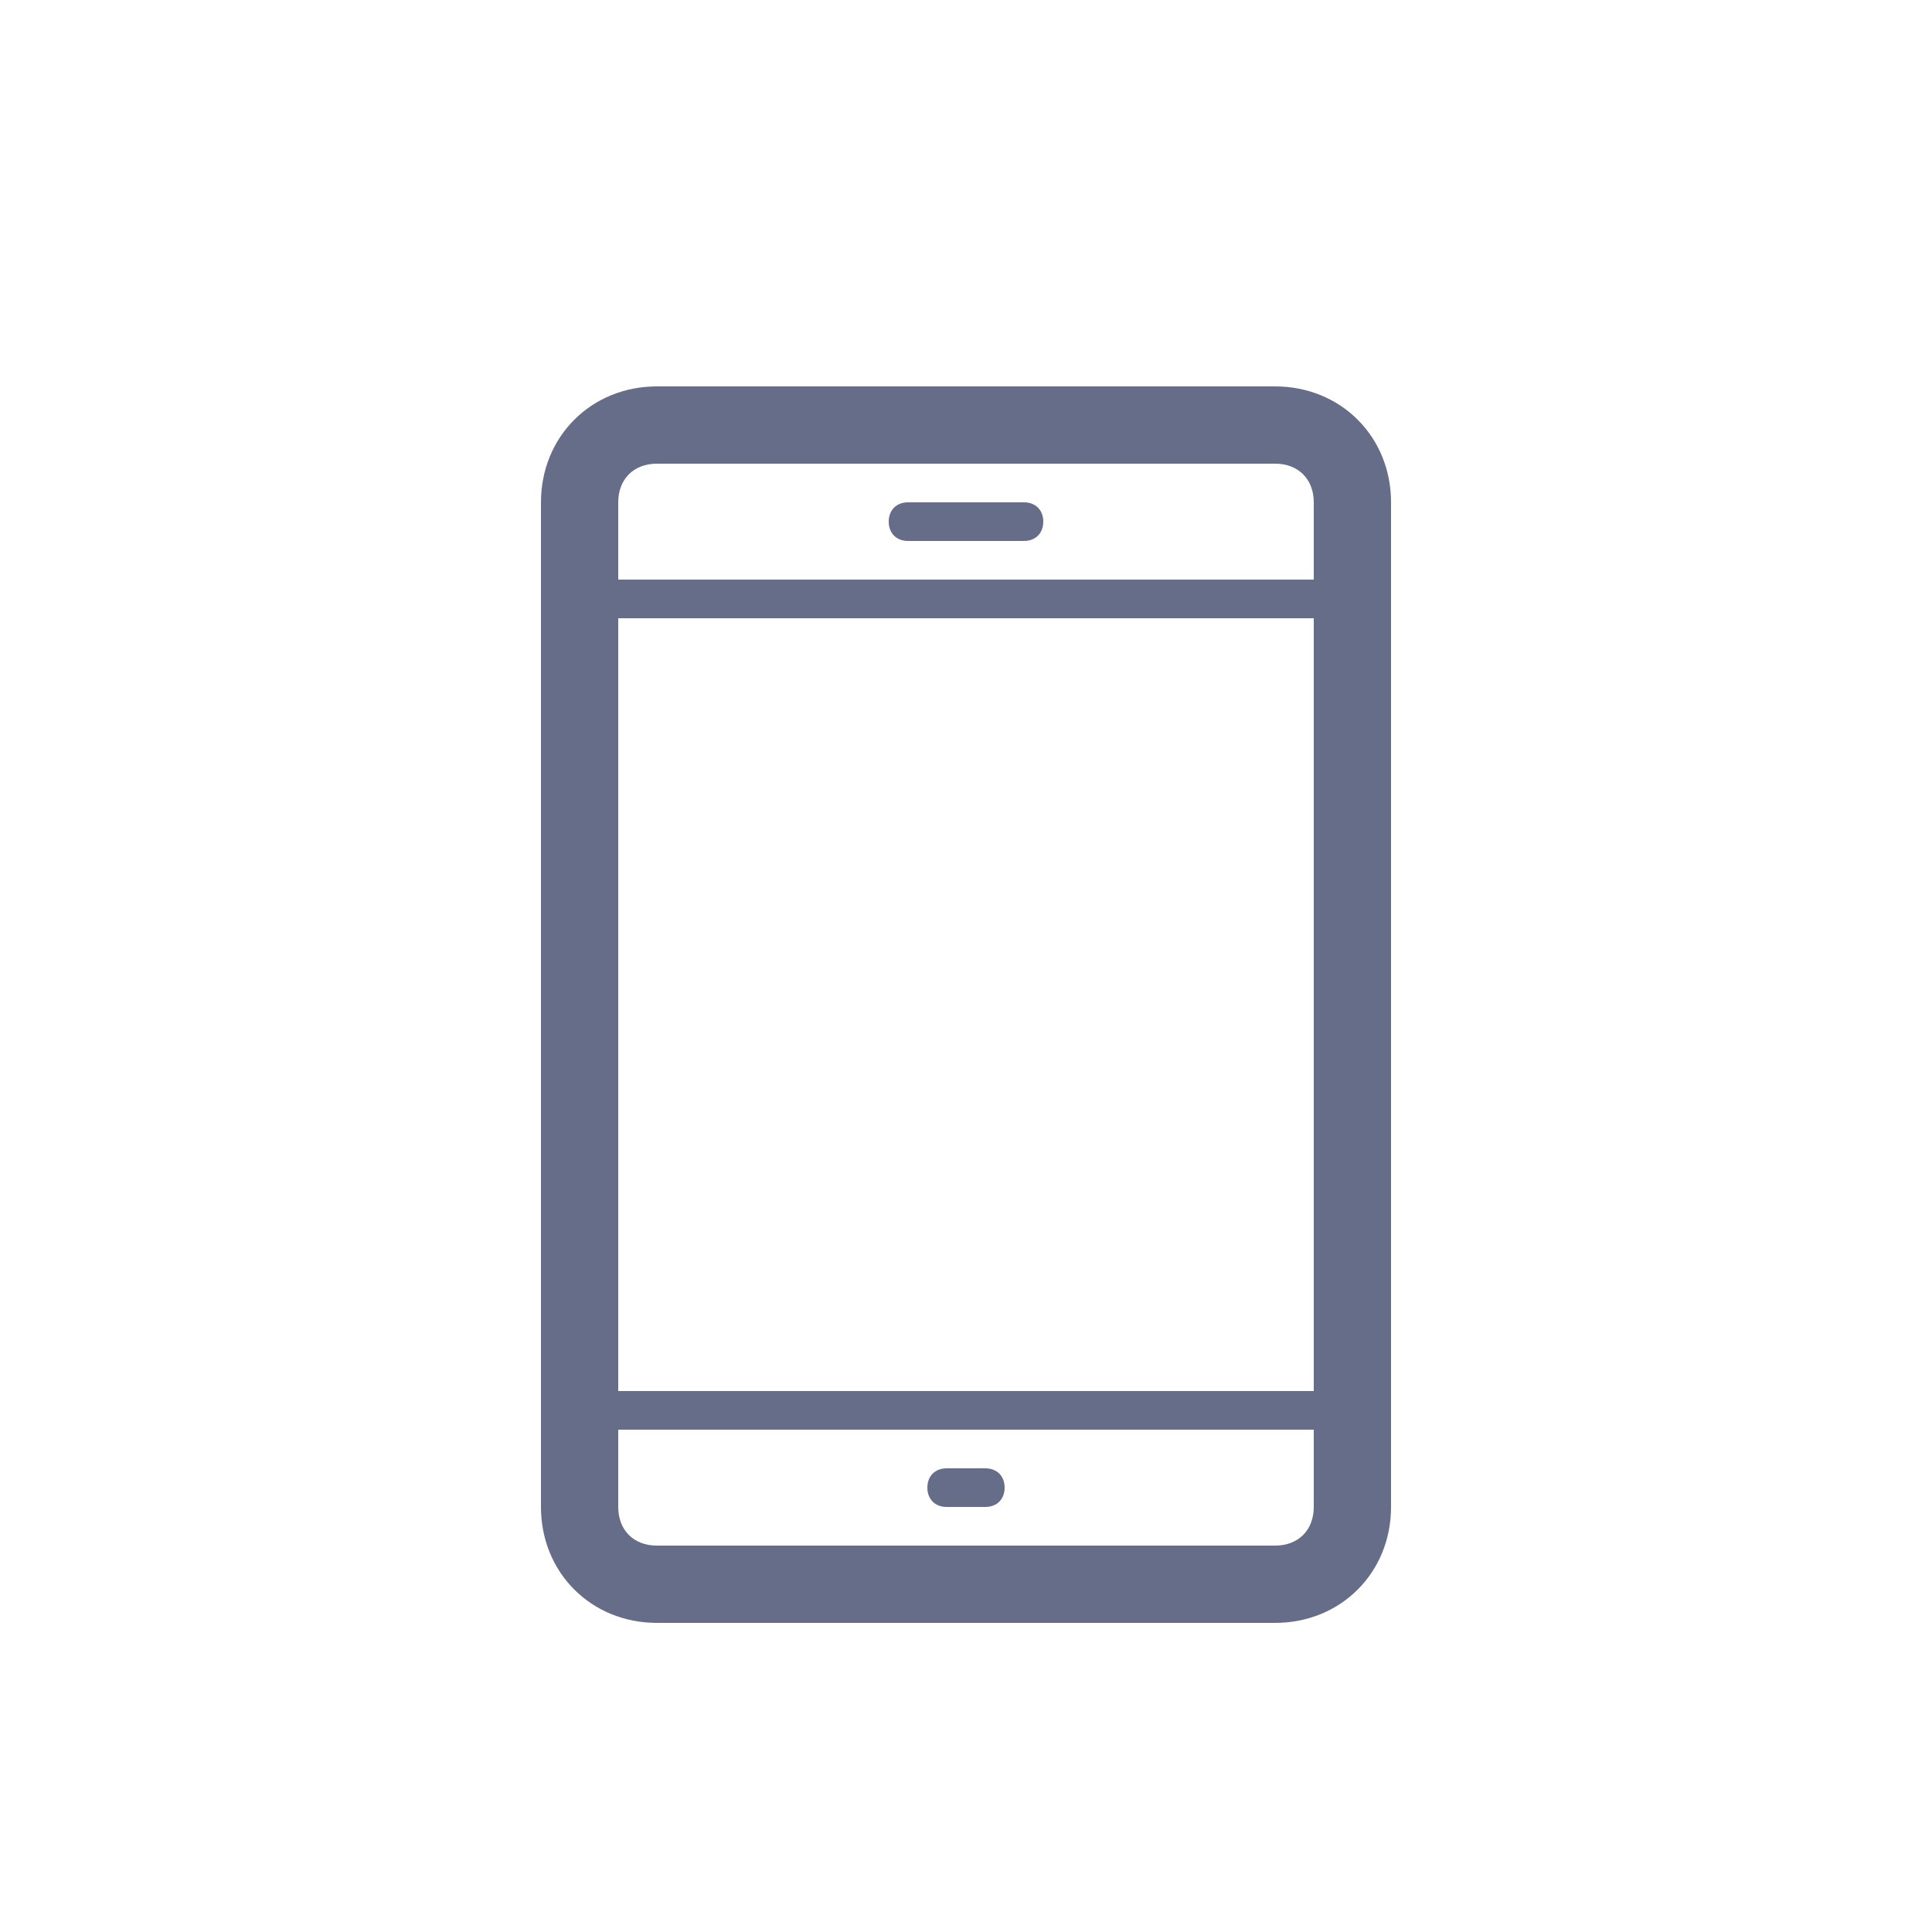
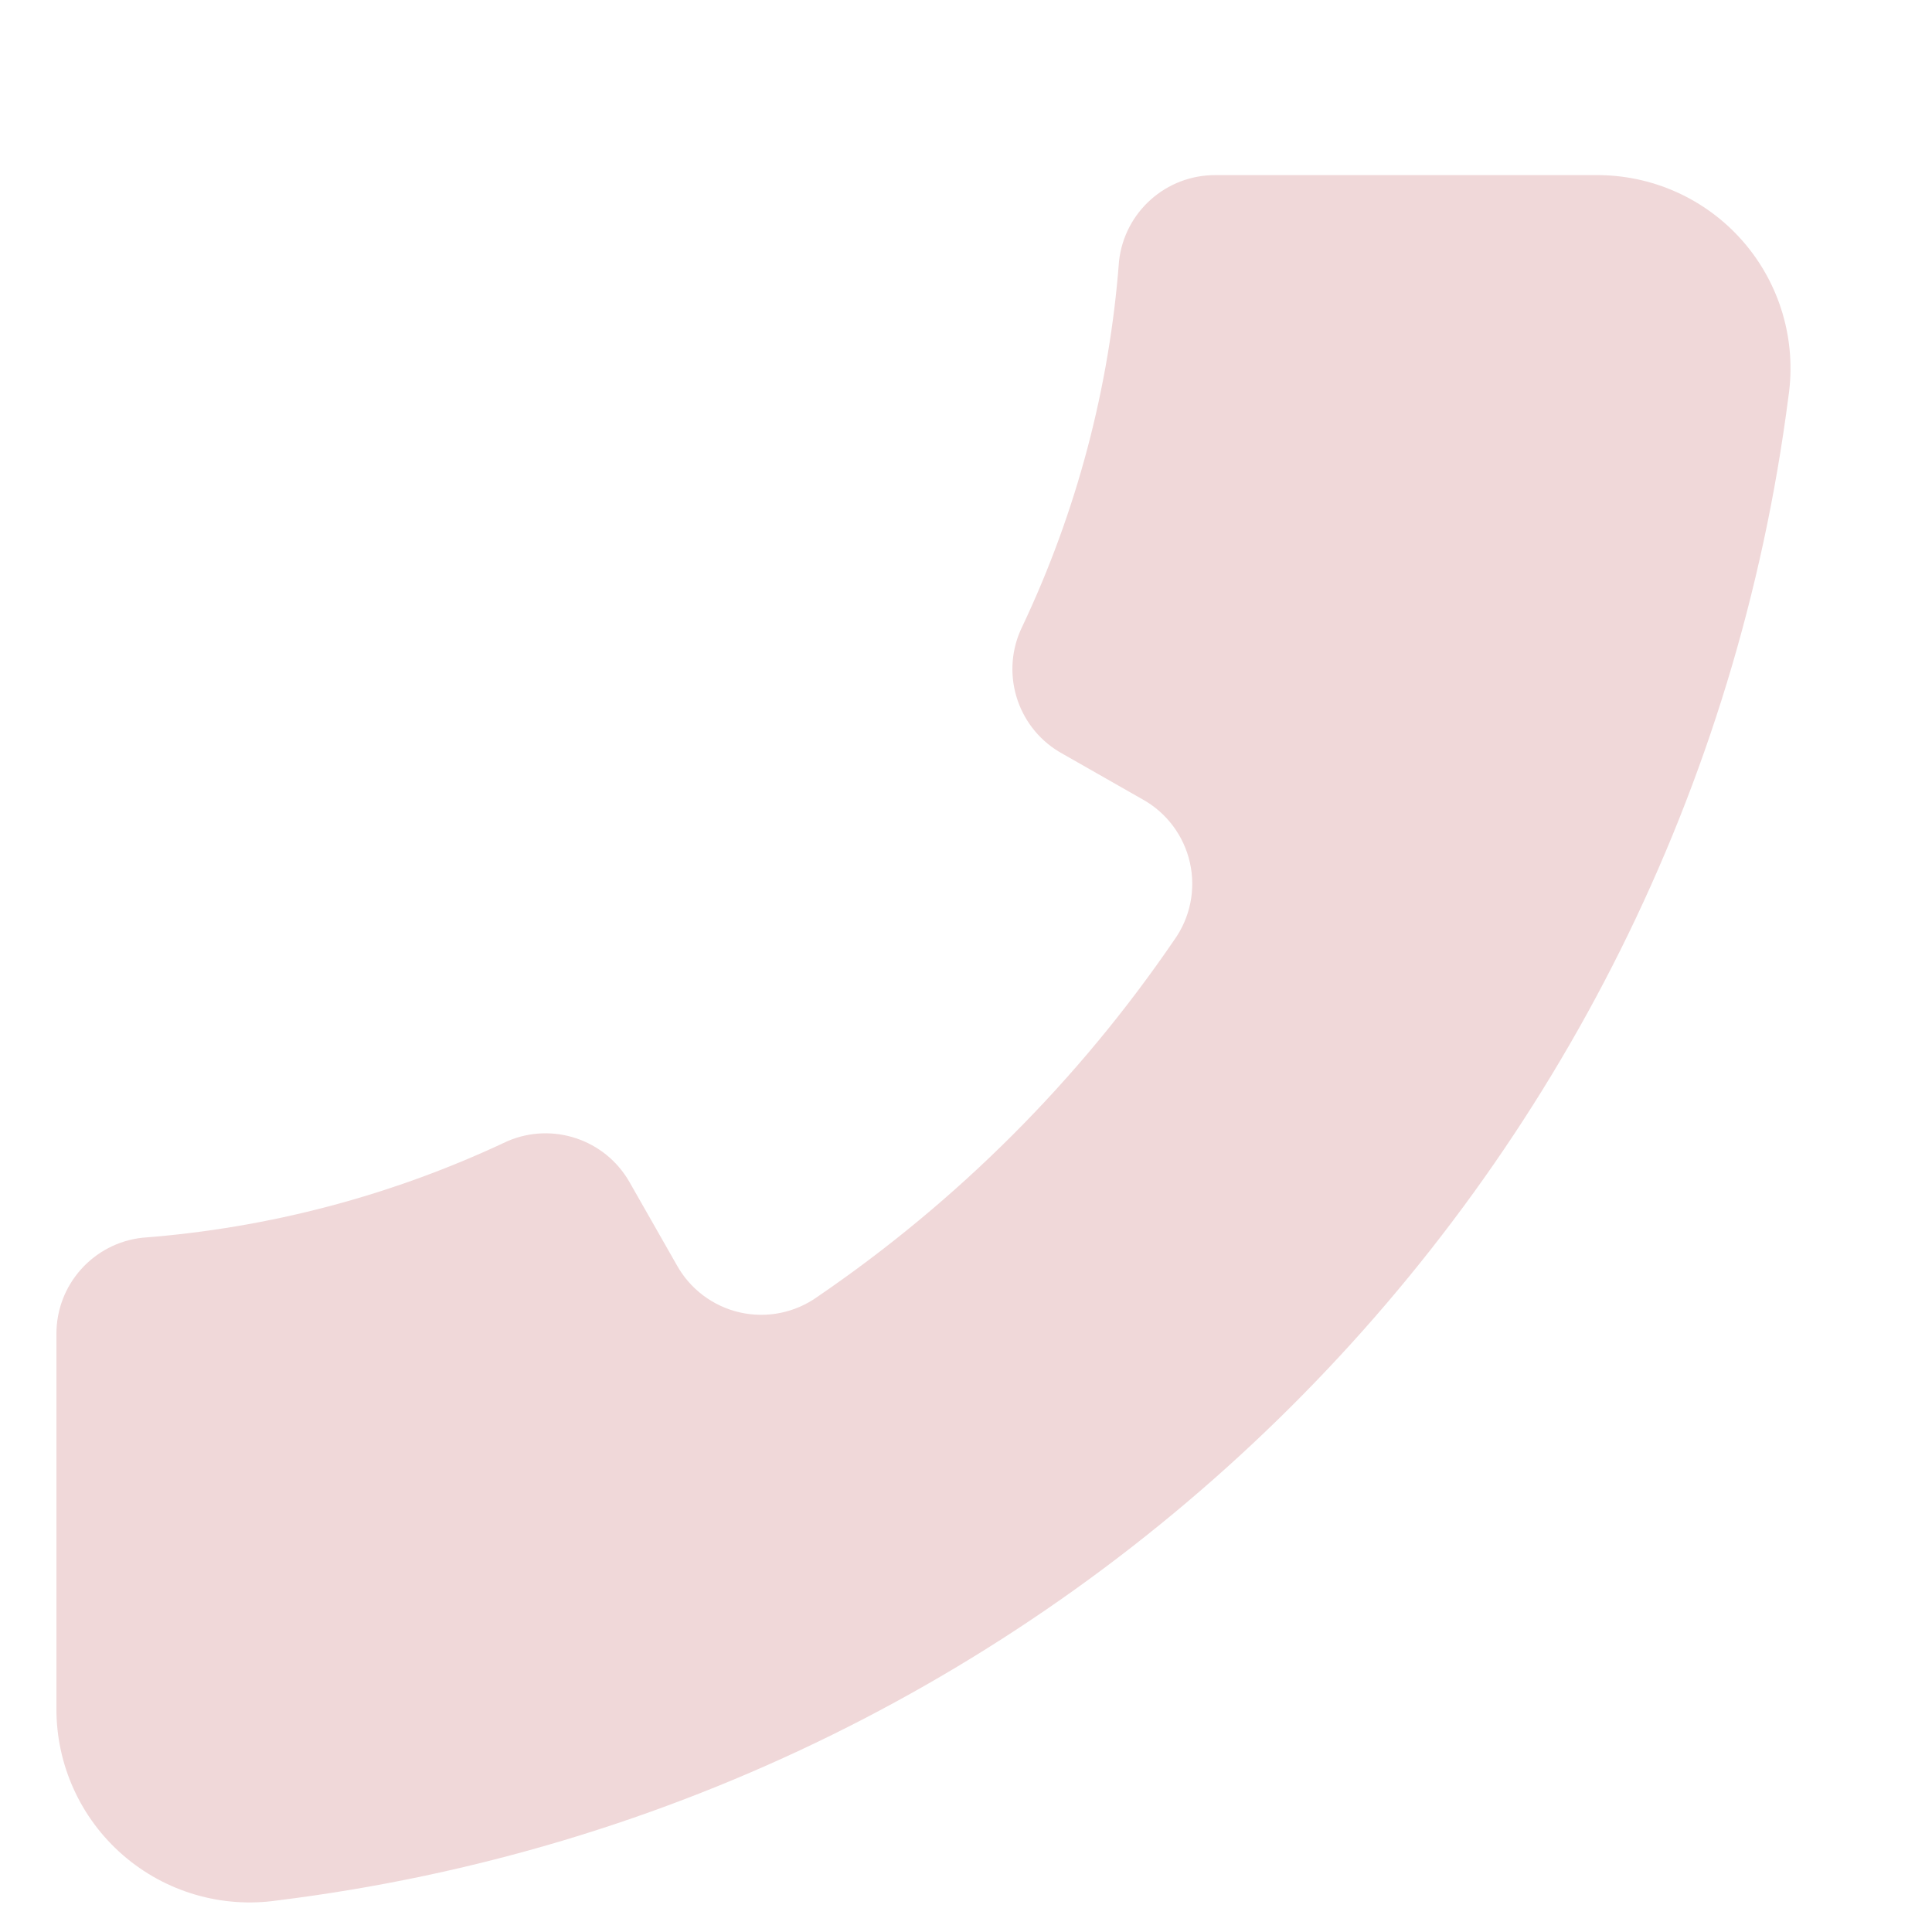
- <svg xmlns="http://www.w3.org/2000/svg" version="1.2" viewBox="-13 -10 50 50" width="52" height="52">
-   <style>.a{fill:#666d89}</style>
-   <path fill-rule="evenodd" class="a" d="m23 3v26c0 1.7-1.3 3-3 3h-16c-1.7 0-3-1.3-3-3v-26c0-1.7 1.3-3 3-3h16c1.7 0 3 1.3 3 3zm-2 24h-18v2c0 0.6 0.4 1 1 1h16c0.6 0 1-0.4 1-1zm0-21h-18v20h18zm0-3c0-0.6-0.4-1-1-1h-16c-0.6 0-1 0.4-1 1v2h18zm-7.5 1h-3c-0.3 0-0.5-0.2-0.5-0.5 0-0.3 0.2-0.5 0.5-0.5h3c0.3 0 0.5 0.2 0.5 0.5 0 0.3-0.2 0.5-0.5 0.5zm-1 25h-1c-0.3 0-0.5-0.2-0.5-0.5 0-0.3 0.2-0.5 0.5-0.5h1c0.3 0 0.5 0.2 0.5 0.5 0 0.3-0.2 0.5-0.5 0.5z" />
+ <svg xmlns="http://www.w3.org/2000/svg" width="11px" height="11px" viewBox="5 1 15 20" class="icon glyph">
+   <g>
+     <path transform="rotate(-90 12.05949,11.75334) " id="svg_1" fill="#f0d8d9" d="m21,14.778l0,3.93a2,2 0 0 1 -2.29,2a18,18 0 0 1 -15.57,-15.64a2,2 0 0 1 1.99,-2.29l3.87,0a1,1 0 0 1 1,0.89a10.74,10.74 0 0 0 1,3.78a1,1 0 0 1 -0.42,1.26l-0.86,0.49a1,1 0 0 0 -0.33,1.46a14.08,14.08 0 0 0 3.69,3.69a1,1 0 0 0 1.46,-0.33l0.49,-0.86a1,1 0 0 1 1.3,-0.38a10.74,10.74 0 0 0 3.78,1a1,1 0 0 1 0.89,1z" />
+   </g>
</svg>
